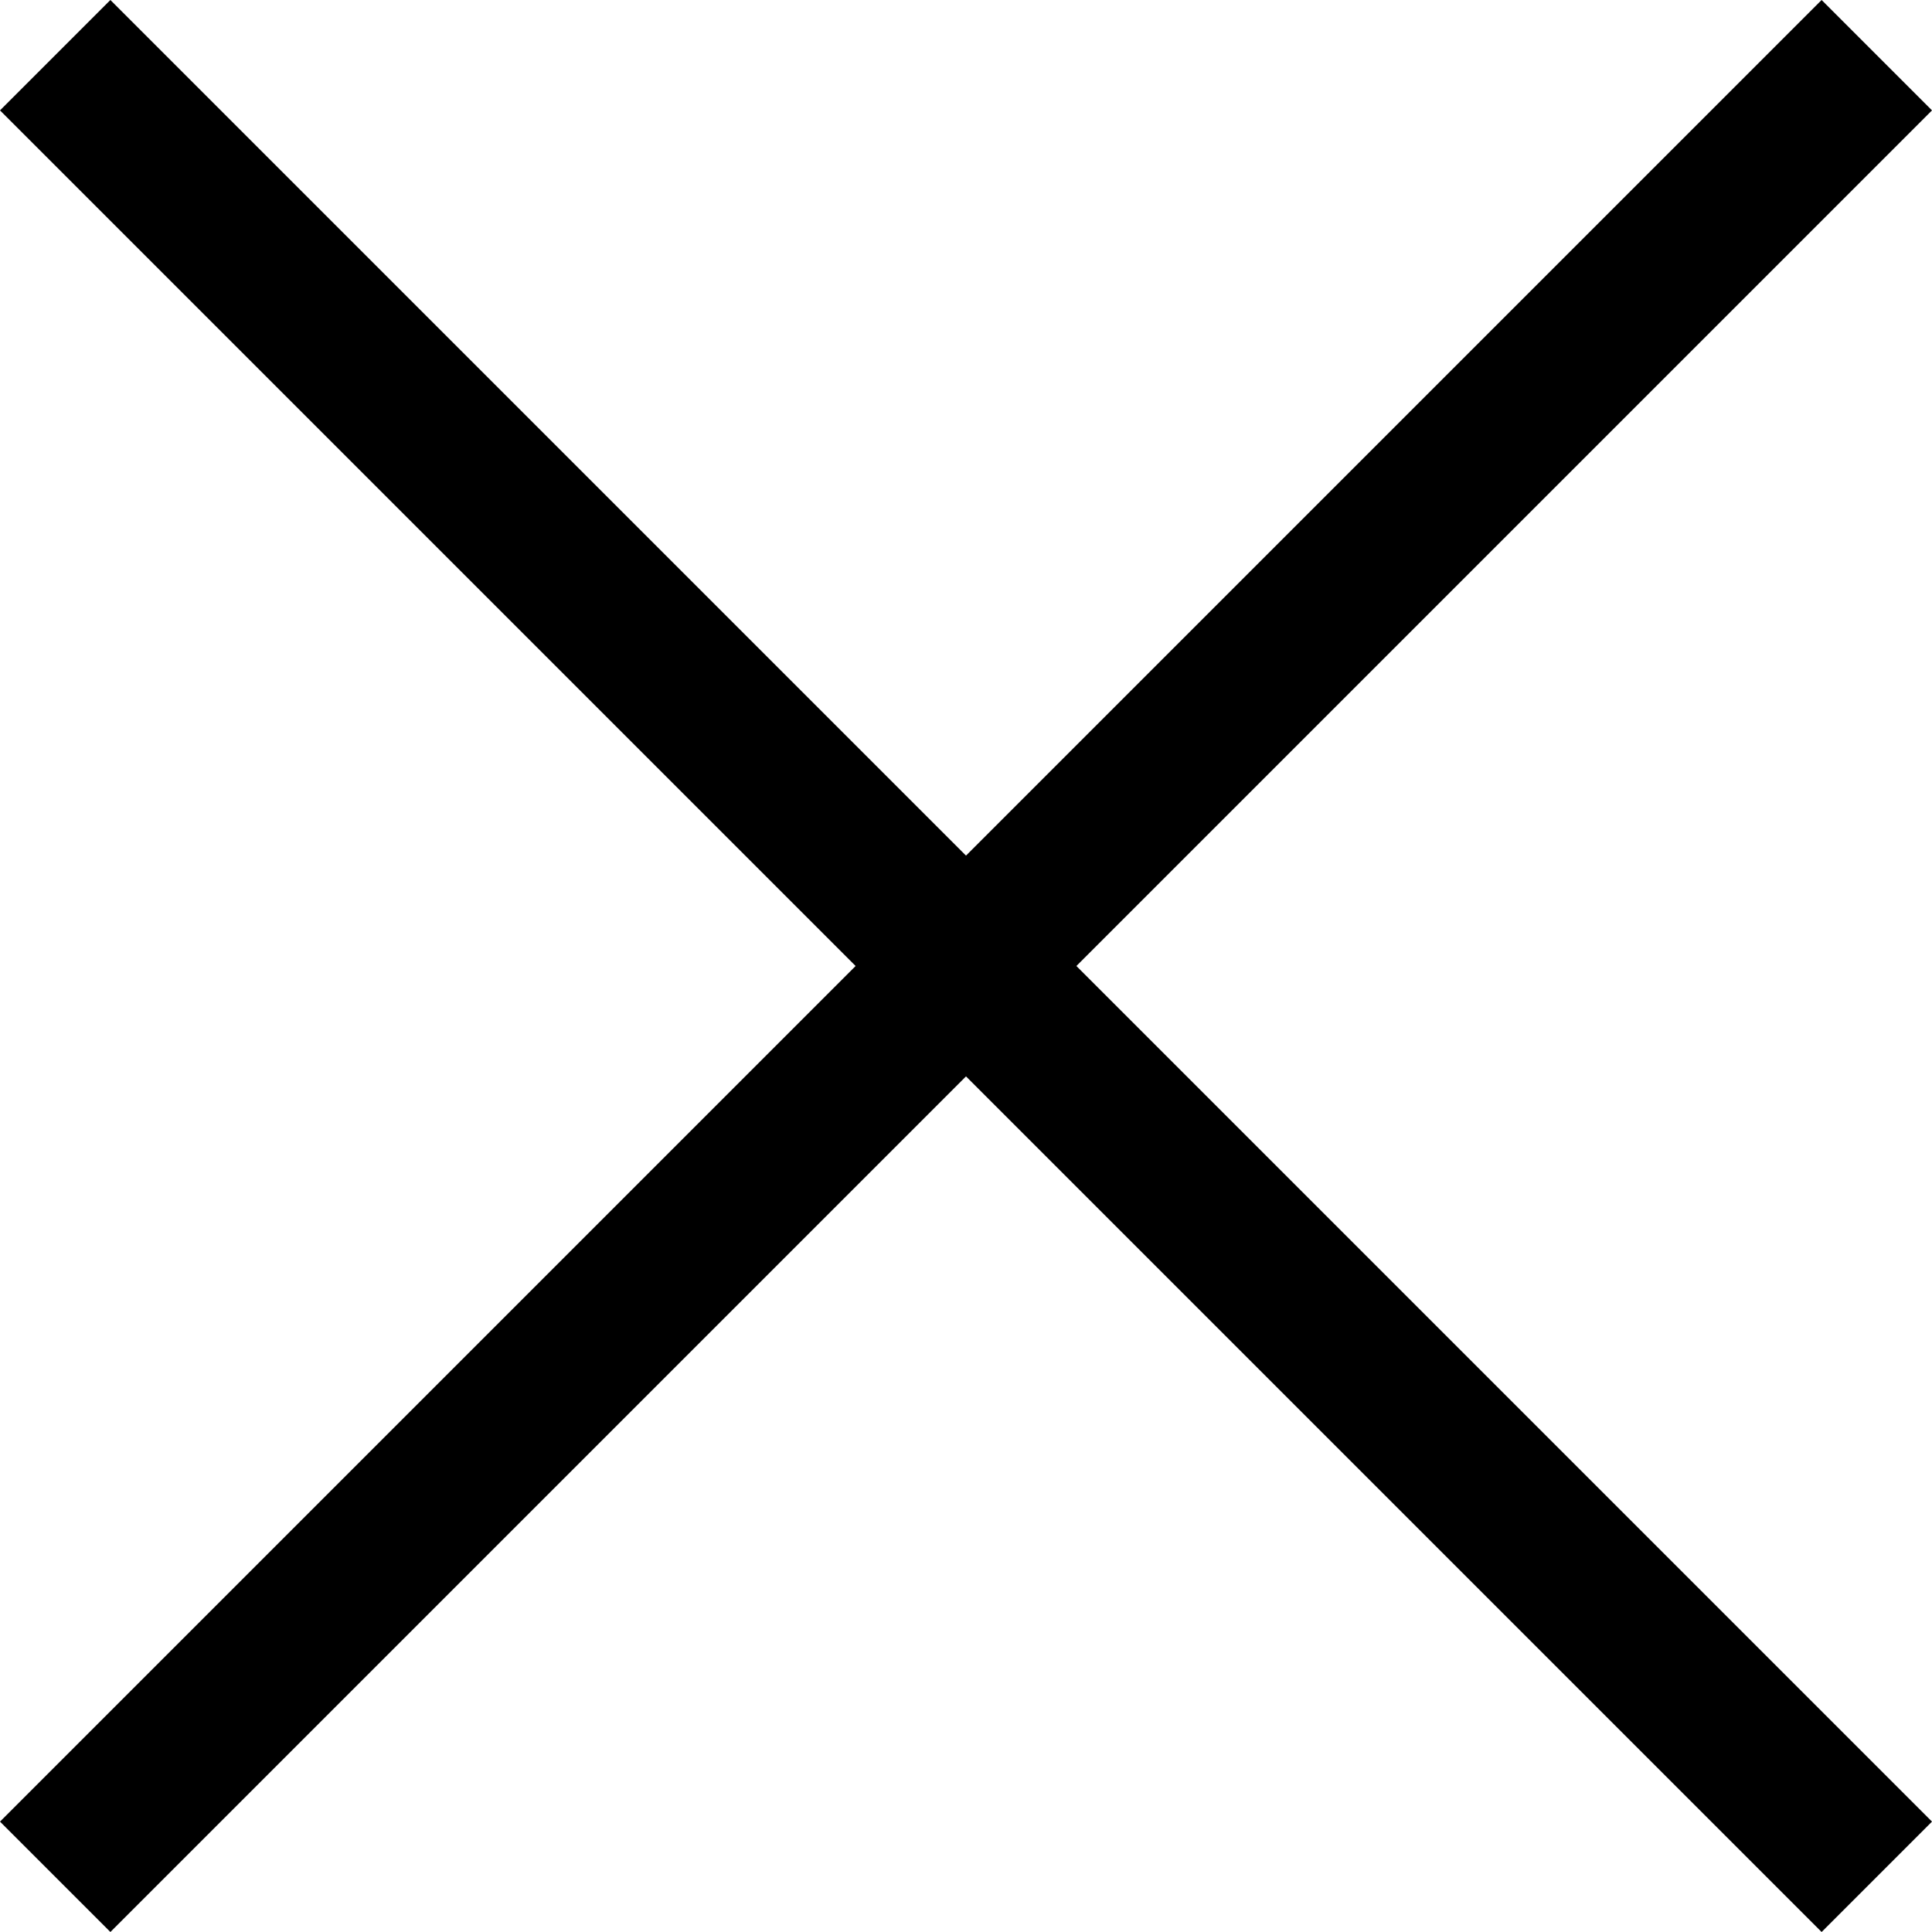
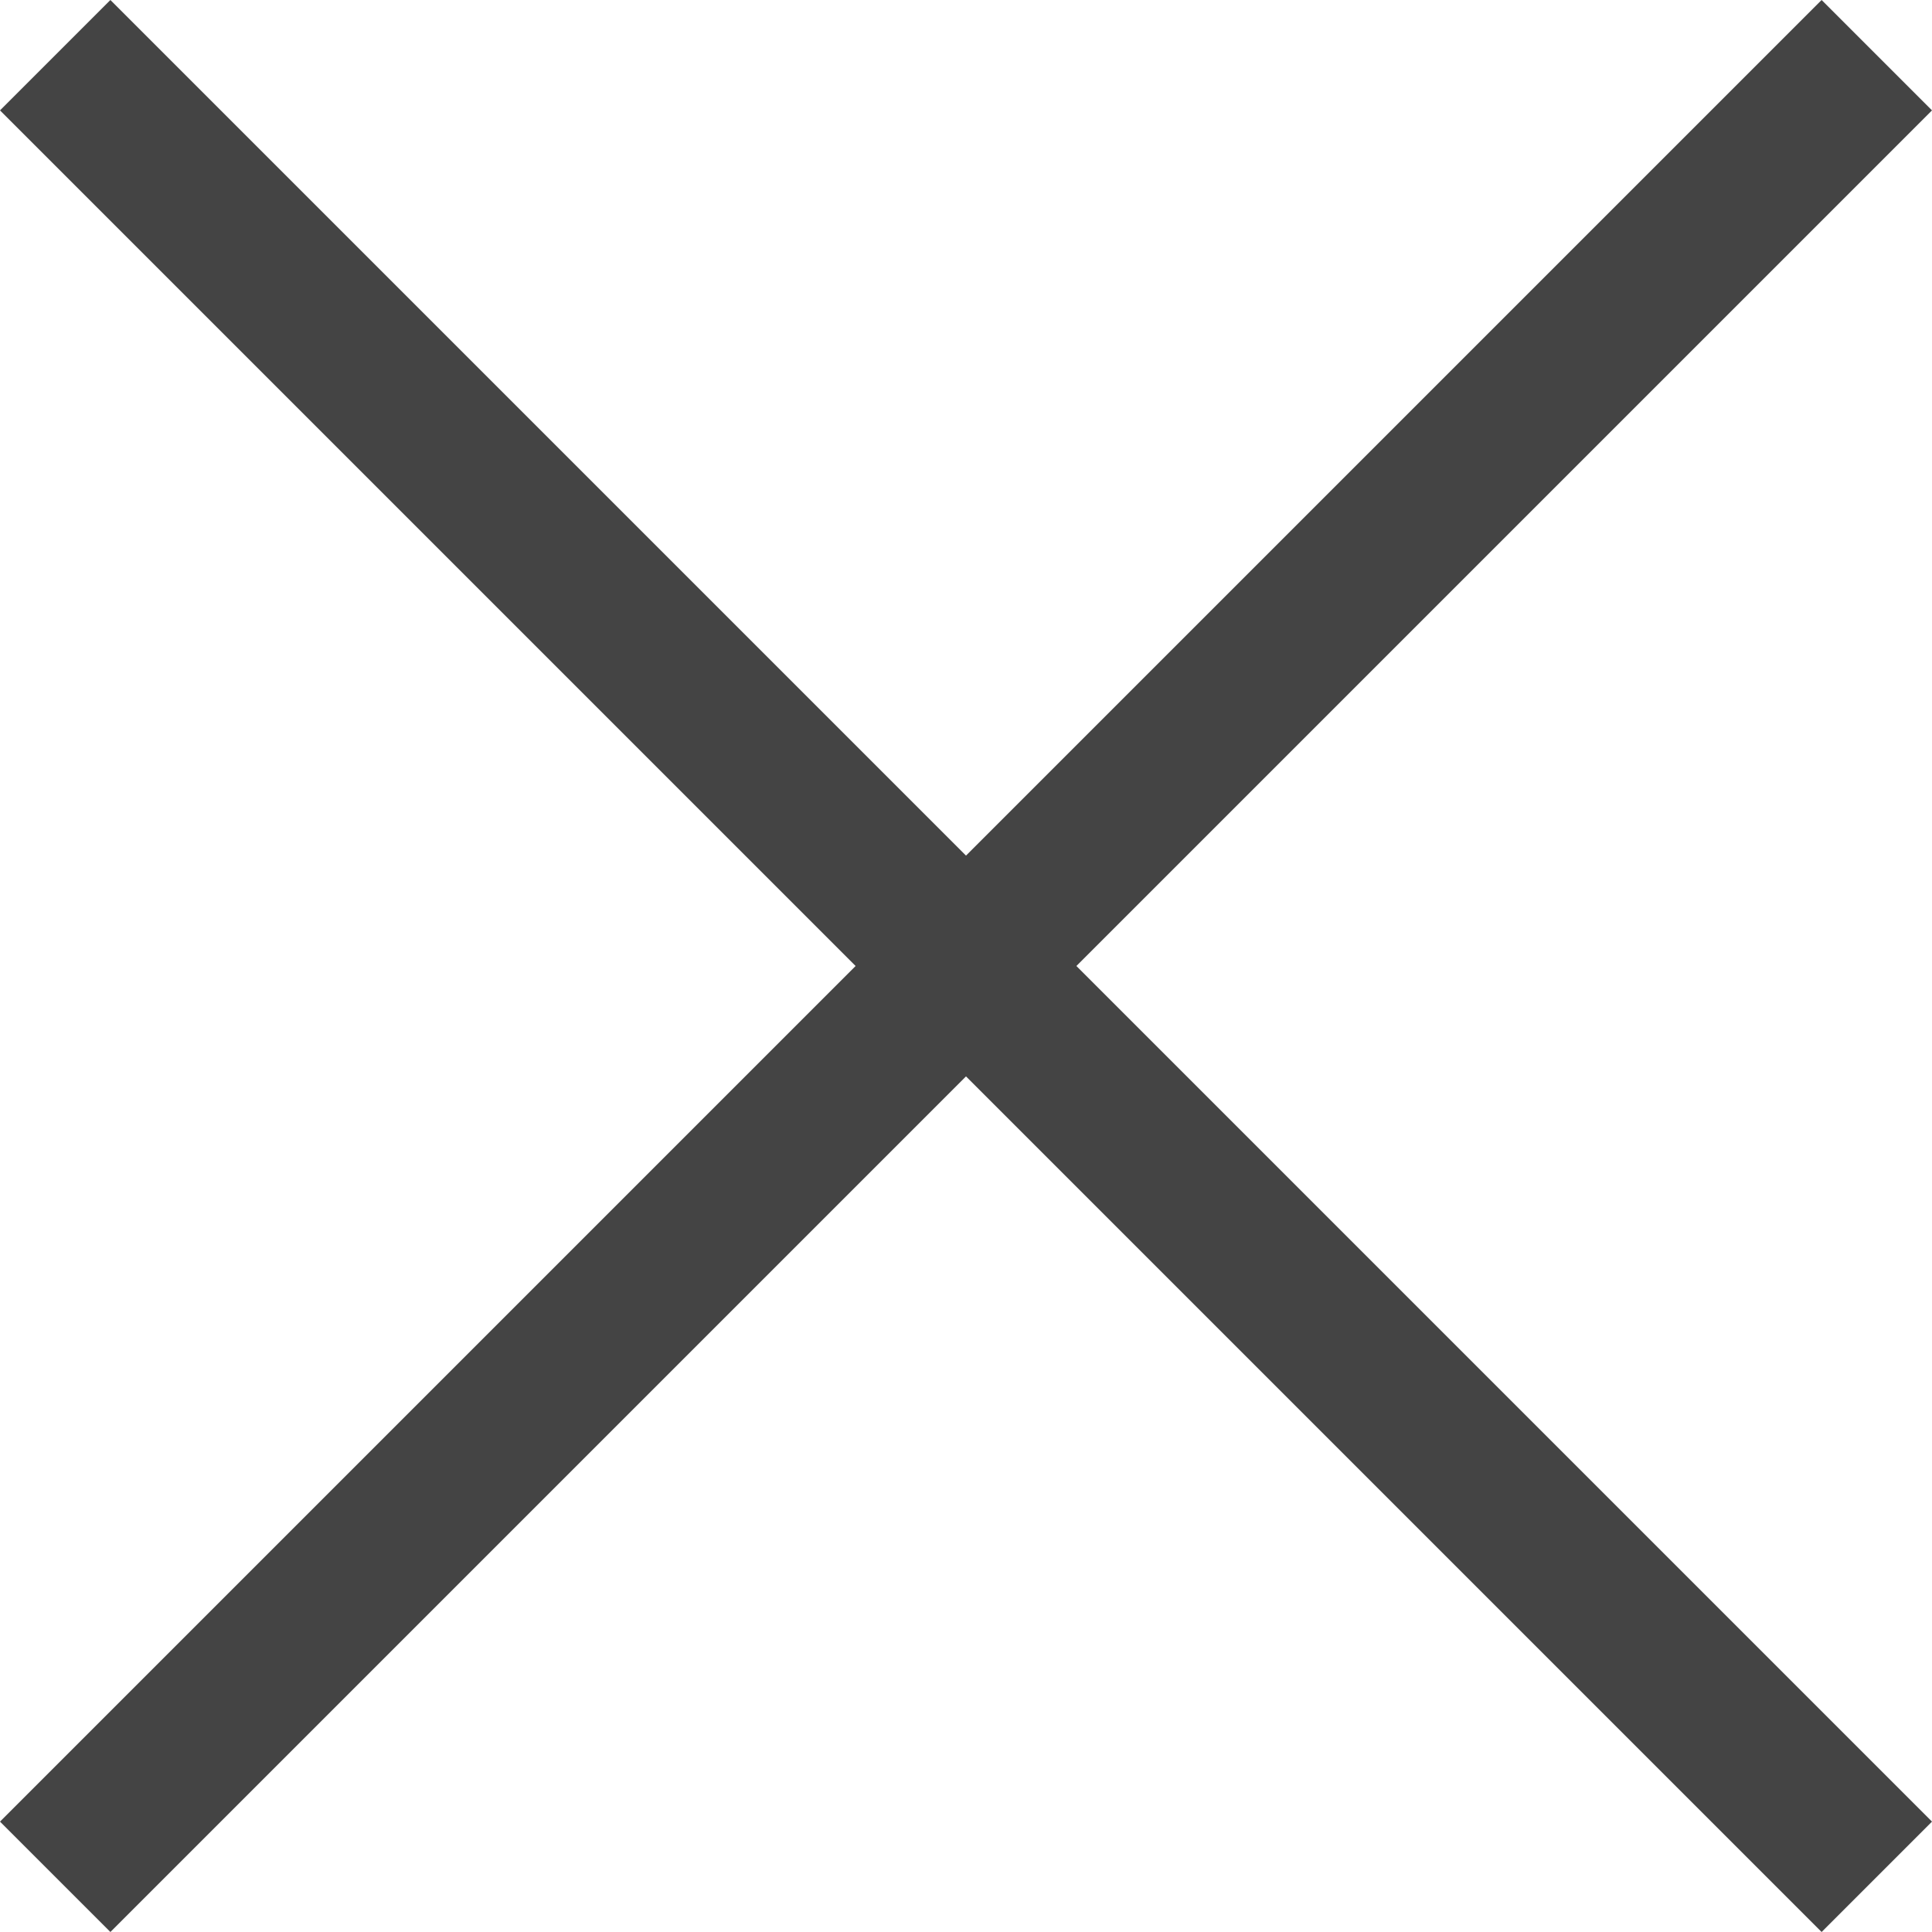
- <svg xmlns="http://www.w3.org/2000/svg" version="1.1" id="Layer_1" x="0px" y="0px" viewBox="0 0 371.23 371.23" style="enable-background:new 0 0 371.23 371.23;" xml:space="preserve">
+ <svg xmlns="http://www.w3.org/2000/svg" version="1.1" id="Layer_1" x="0px" y="0px" viewBox="0 0 371.23 371.23" style="fill:#444444;enable-background:new 0 0 371.23 371.23;" xml:space="preserve">
  <polygon points="371.23,21.213 350.018,0 185.615,164.402 21.213,0 0,21.213 164.402,185.615 0,350.018 21.213,371.23   185.615,206.828 350.018,371.23 371.23,350.018 206.828,185.615 " />
  <g>
</g>
  <g>
</g>
  <g>
</g>
  <g>
</g>
  <g>
</g>
  <g>
</g>
  <g>
</g>
  <g>
</g>
  <g>
</g>
  <g>
</g>
  <g>
</g>
  <g>
</g>
  <g>
</g>
  <g>
</g>
  <g>
</g>
</svg>
